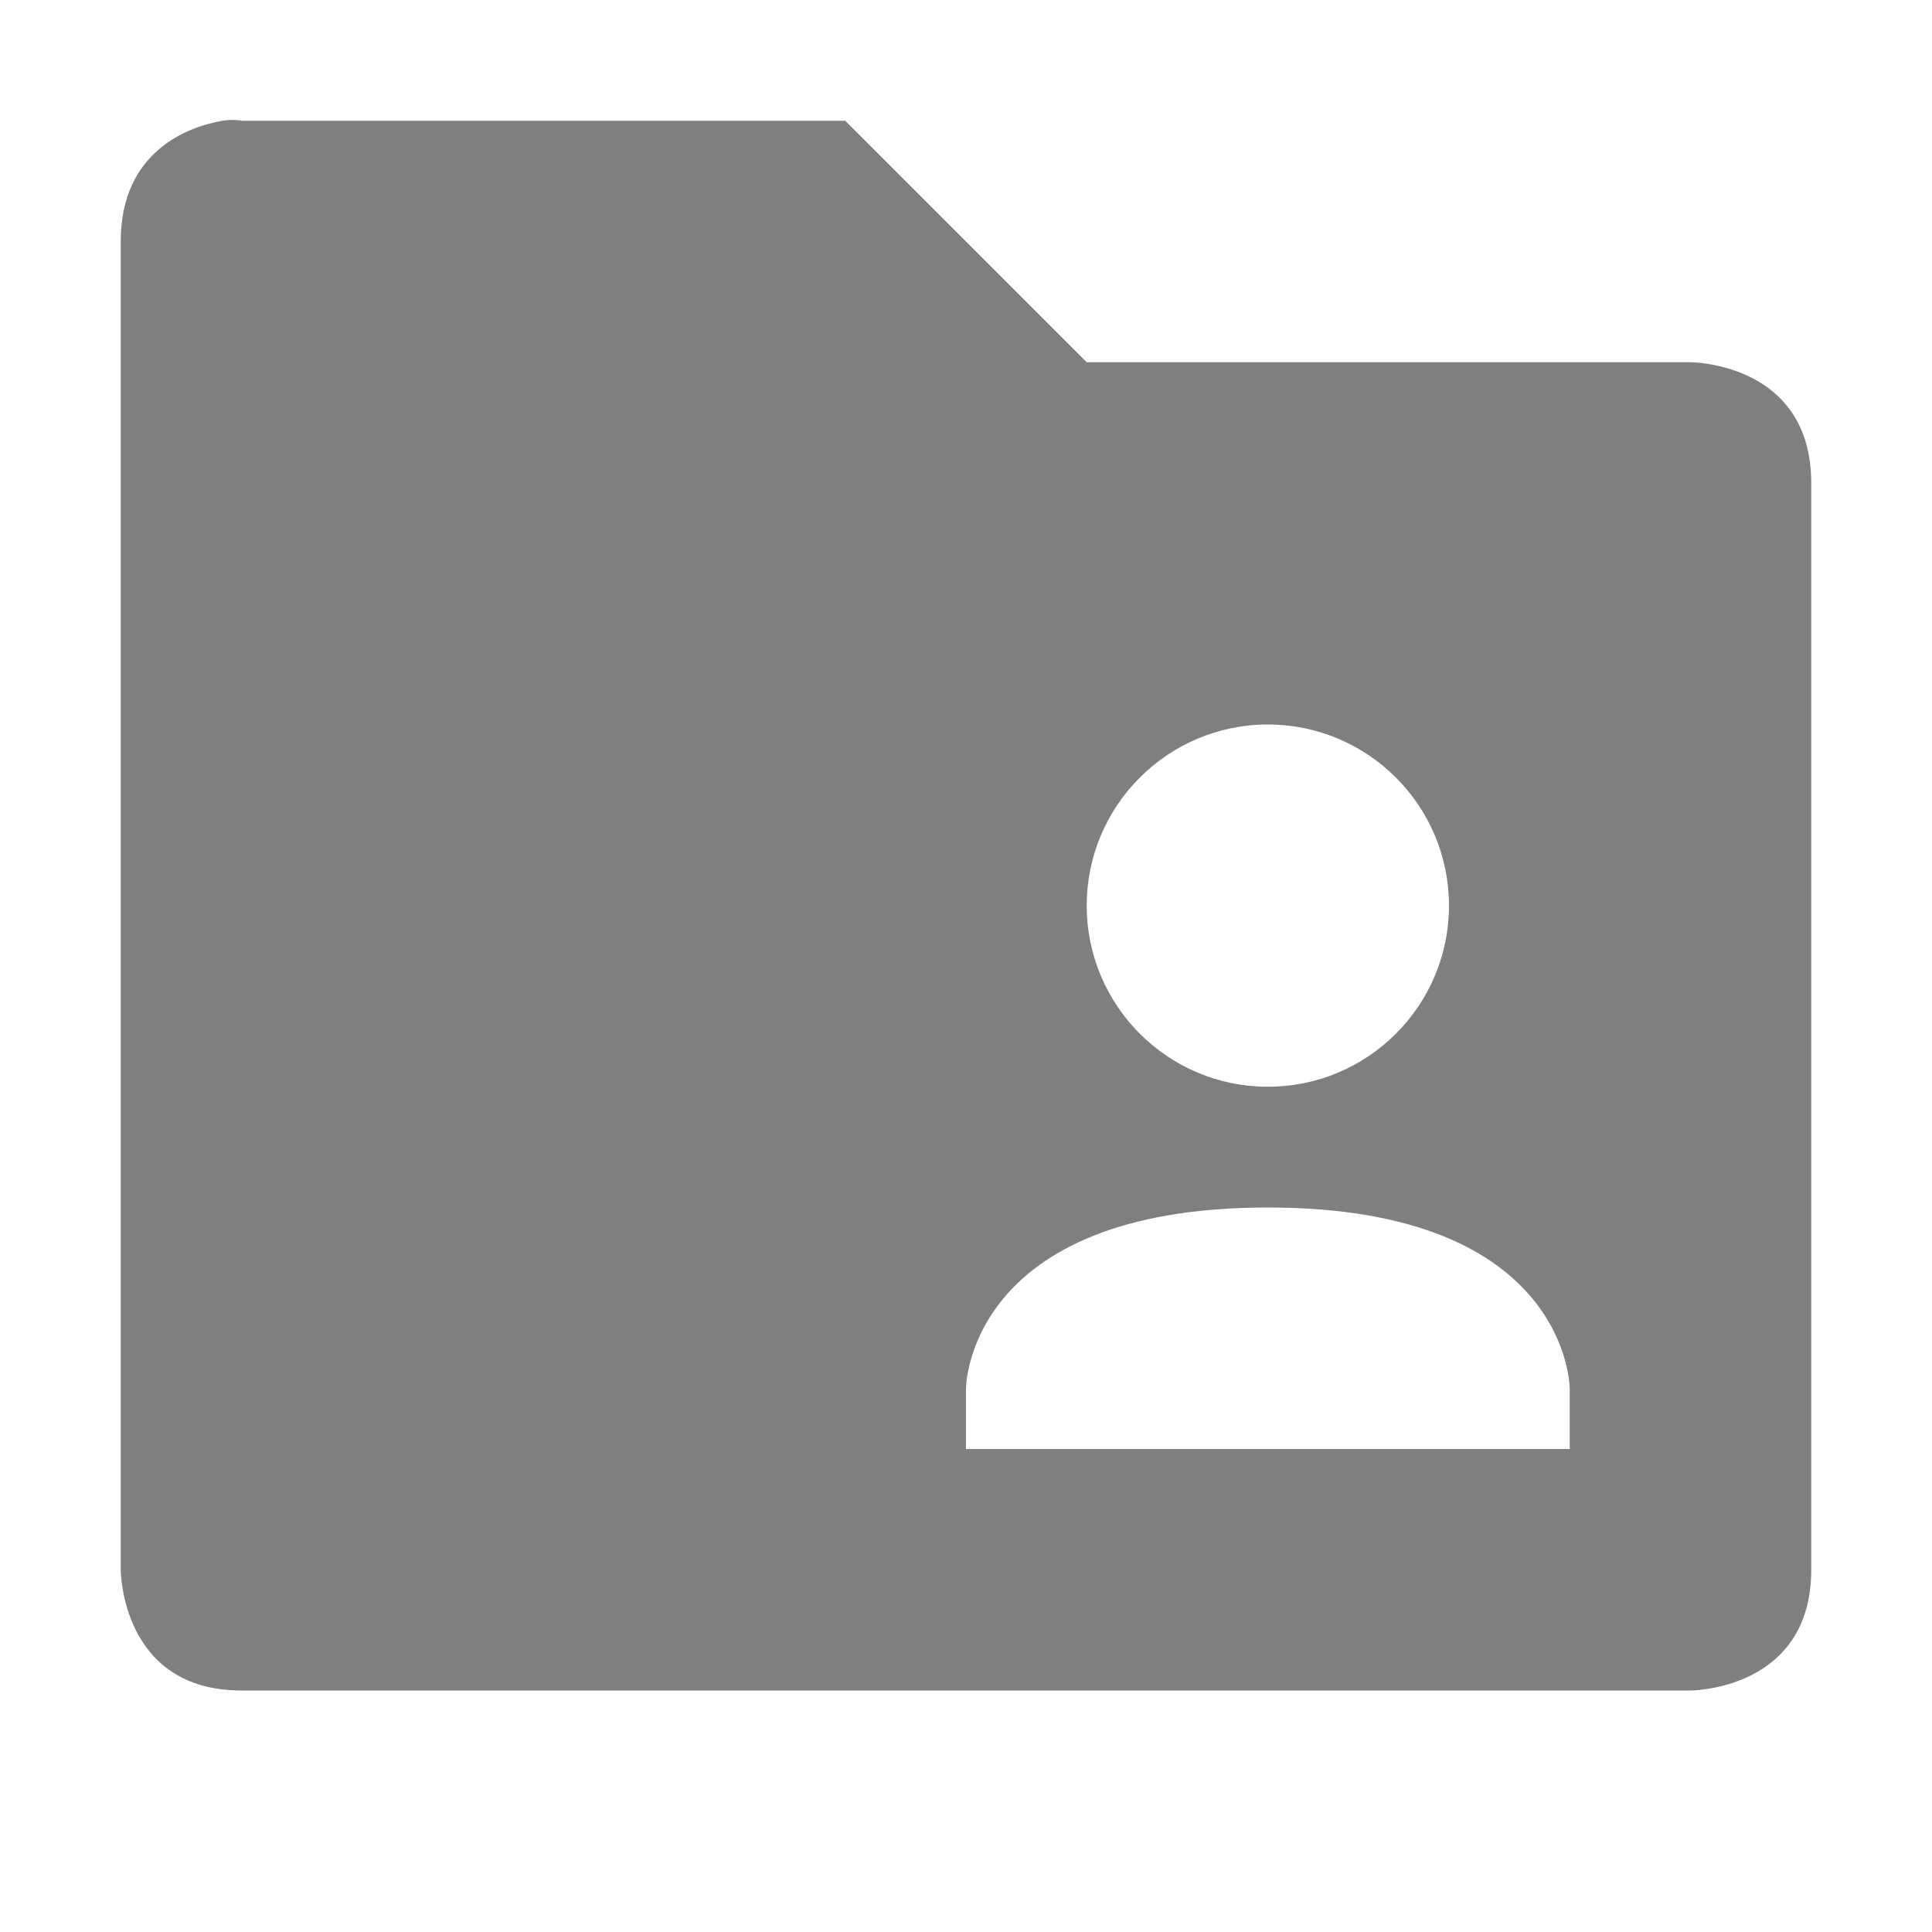
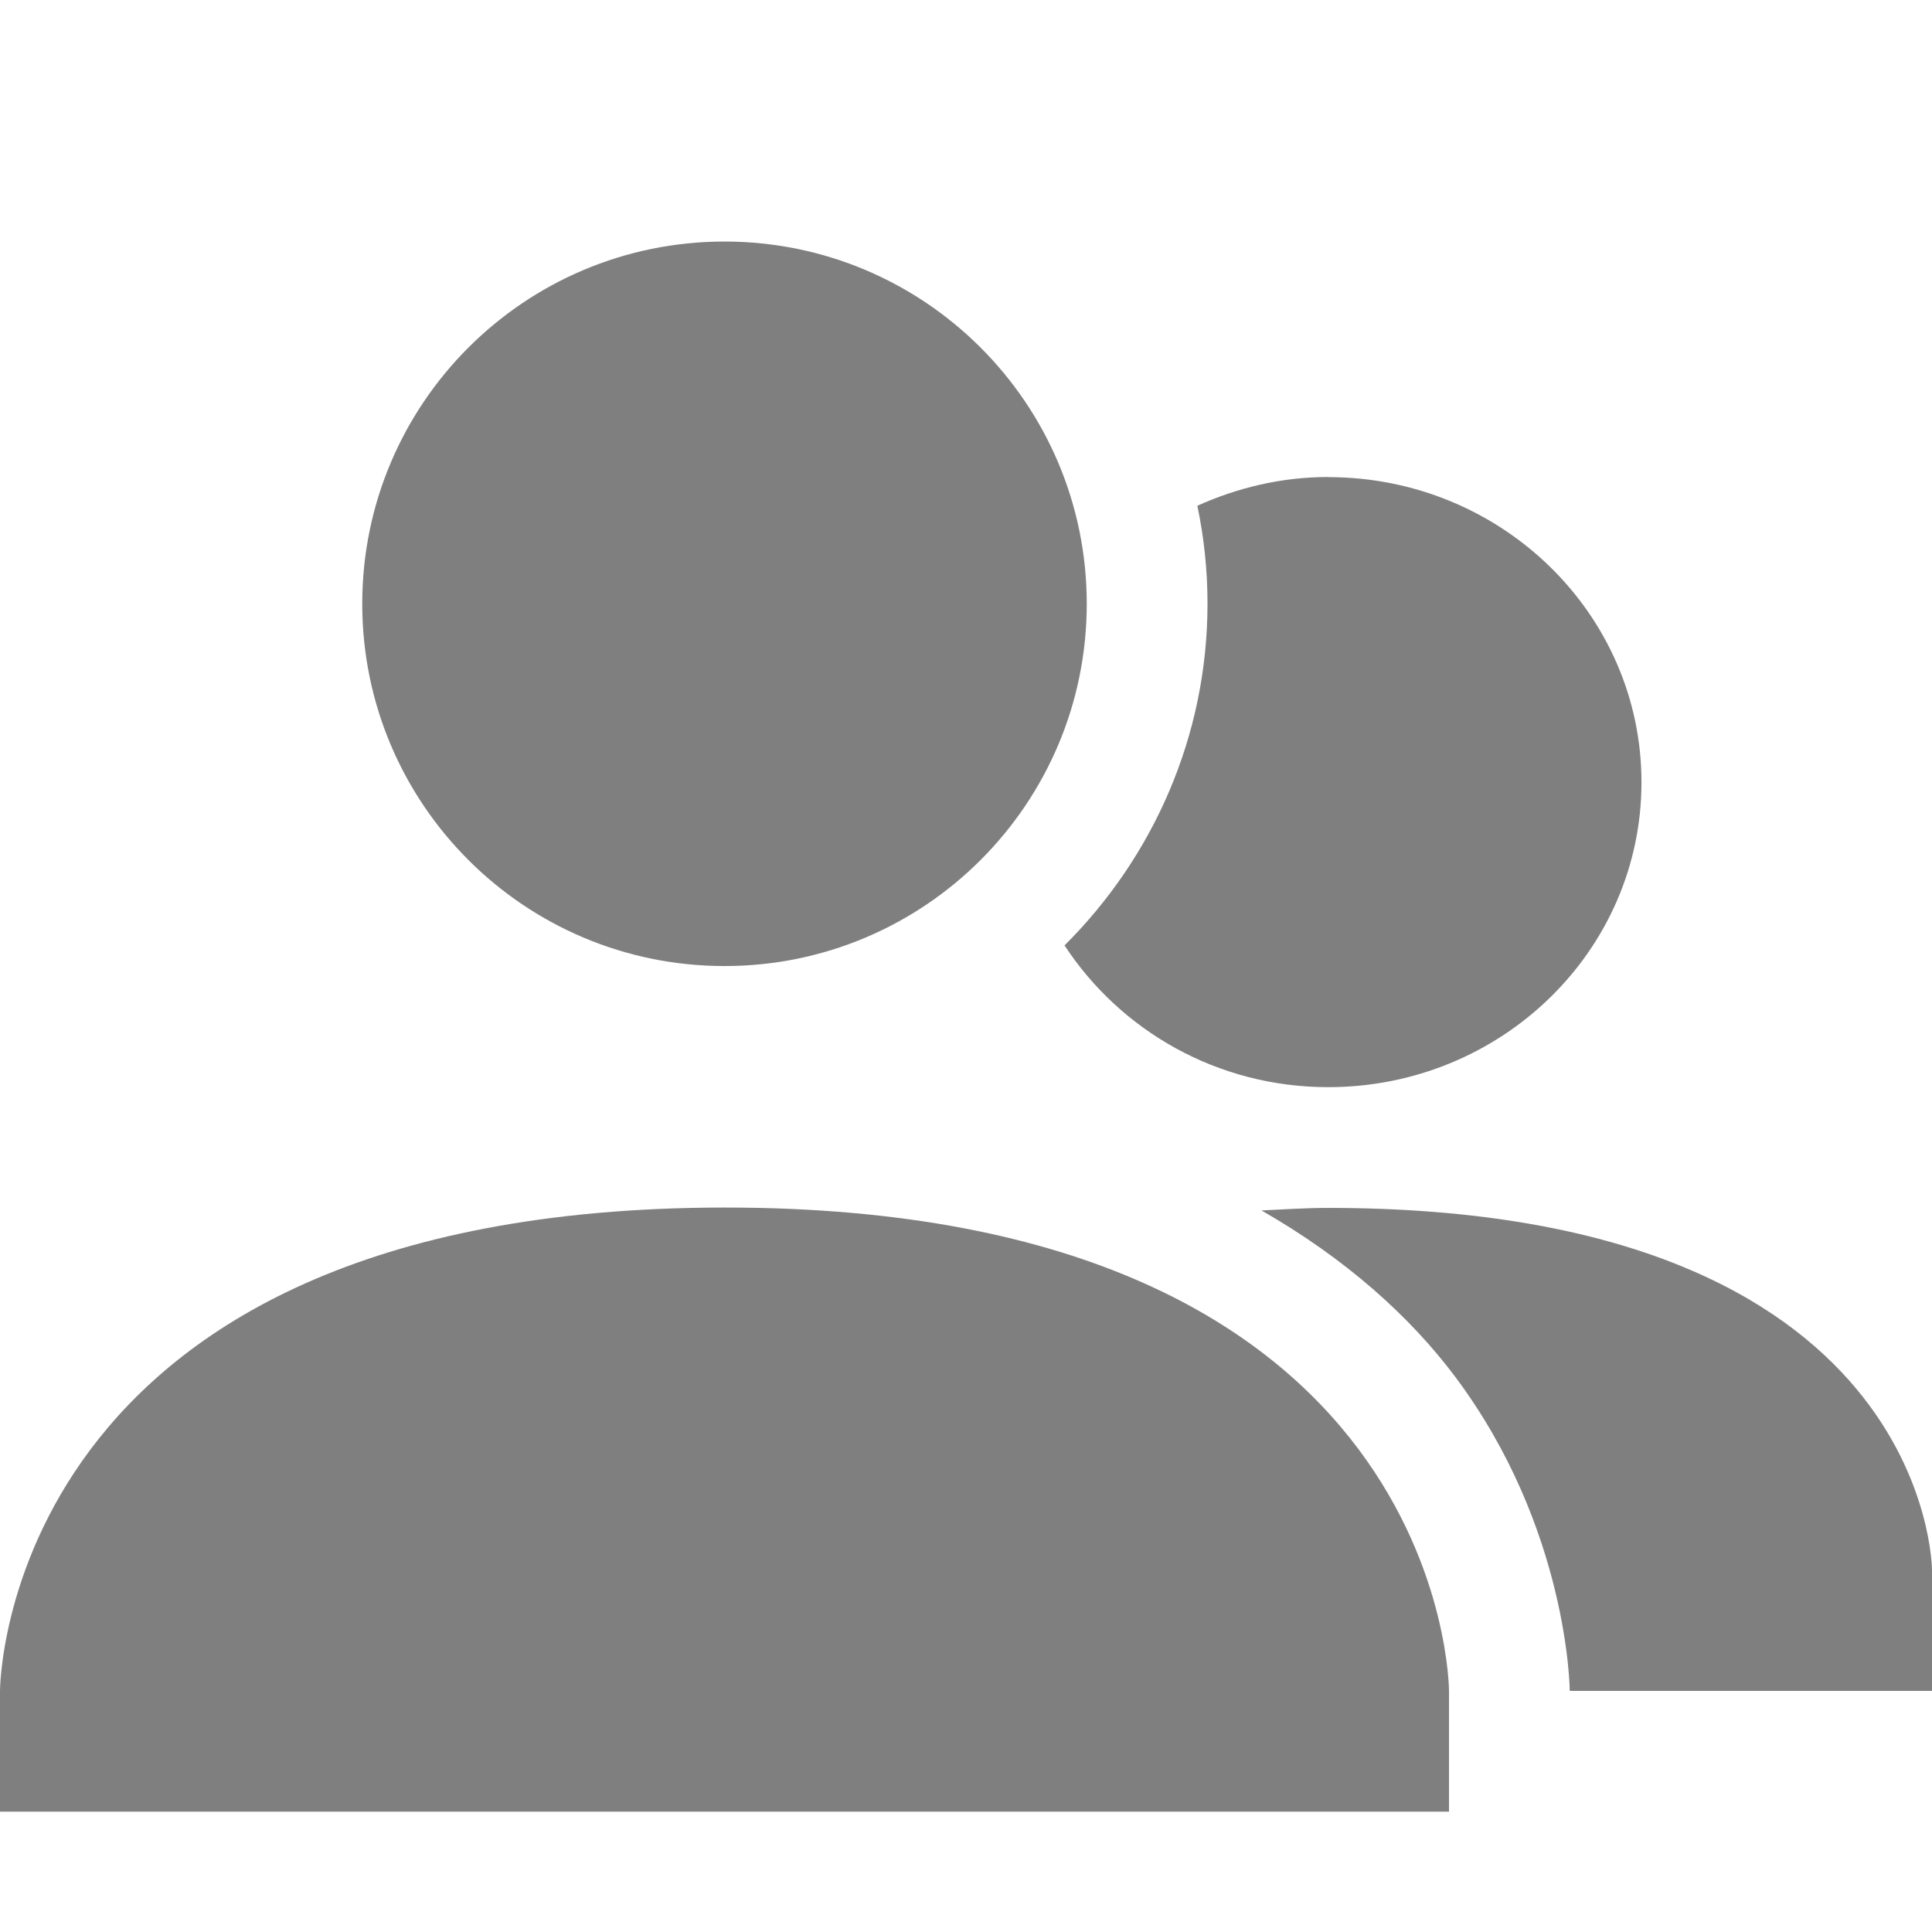
<svg xmlns="http://www.w3.org/2000/svg" xmlns:ns1="http://www.openswatchbook.org/uri/2009/osb" height="16" id="svg7384" style="enable-background:new" version="1.1" width="16">
  <defs id="defs7386">
    <linearGradient id="linearGradient5606" ns1:paint="solid">
      <stop id="stop5608" offset="0" style="stop-color:#000000;stop-opacity:1;" />
    </linearGradient>
-     <filter color-interpolation-filters="sRGB" id="filter7554">
+     <filter id="filter7554" style="color-interpolation-filters:sRGB">
      <feBlend id="feBlend7556" in2="BackgroundImage" mode="darken" />
    </filter>
  </defs>
-   <g id="layer9" style="display:inline" transform="translate(-769.0004,431)" />
-   <g id="layer10" style="display:inline;filter:url(#filter7554)" transform="translate(-769.0004,431)" />
-   <g id="layer1" style="display:inline" transform="translate(-528.0002,-186)">
-     <path d="M 529.844,187 C 529.562,187.047 529,187.25 529,188 l 0,11 c 0,0 0,1 1,1 l 12,0 c 0,0 1,0 1,-1 l 0,-9 c 0,-1 -1,-1 -1,-1 l -5,0 -2,-2 -5,0 c 0,0 -0.062,-0.016 -0.156,0 z m 8.656,5 c 0.828,0 1.5,0.672 1.5,1.5 0,0.828 -0.672,1.5 -1.5,1.5 -0.828,0 -1.5,-0.672 -1.5,-1.5 0,-0.828 0.672,-1.5 1.5,-1.5 z m 0,4 c 2.5,0 2.5,1.5 2.5,1.5 l 0,0.5 -5,0 0,-0.5 c 0,0 0,-1.5 2.5,-1.5 z" id="path6174" style="font-size:medium;font-style:normal;font-variant:normal;font-weight:normal;font-stretch:normal;text-indent:0;text-align:start;text-decoration:none;line-height:normal;letter-spacing:normal;word-spacing:normal;text-transform:none;direction:ltr;block-progression:tb;writing-mode:lr-tb;text-anchor:start;baseline-shift:baseline;color:#000000;fill:#000000;fill-opacity:1;stroke:none;stroke-width:2;marker:none;visibility:visible;display:inline;overflow:visible;enable-background:accumulate;font-family:Sans;-inkscape-font-specification:Sans;opacity:0.5" />
+   <g id="layer9" style="display:inline" transform="translate(-665.0002,-41.99664)" />
+   <g id="layer10" style="display:inline;filter:url(#filter7554)" transform="translate(-665.0002,-41.99664)" />
+   <g id="layer1" style="display:inline" transform="translate(-424,-658.9966)" />
+   <g id="layer14" style="display:inline" transform="translate(-665.0002,-41.99664)" />
+   <g id="layer15" style="display:inline" transform="translate(-665.0002,-41.99664)" />
+   <g id="g71291" style="display:inline" transform="translate(-665.0002,-41.99664)" />
+   <g id="layer2" style="display:inline" transform="translate(-424,-508.9966)" />
+   <g id="g6058" style="display:inline" transform="translate(-424,-508.9966)">
+     <g id="g4149" style="fill:#000000;fill-opacity:1;opacity:0.5">
+       <path style="color:#000000;font-style:normal;font-variant:normal;font-weight:normal;font-stretch:normal;font-size:medium;line-height:normal;font-family:Sans;-inkscape-font-specification:Sans;text-indent:0;text-align:start;text-decoration:none;text-decoration-line:none;letter-spacing:normal;word-spacing:normal;text-transform:none;direction:ltr;block-progression:tb;writing-mode:lr-tb;baseline-shift:baseline;text-anchor:start;display:inline;overflow:visible;visibility:visible;fill:#000000;fill-opacity:1;stroke:none;stroke-width:2;marker:none;enable-background:accumulate" id="path6174-9" d="m 435,512.947 c -0.388,0 -0.753,0.089 -1.084,0.238 0.055,0.262 0.084,0.533 0.084,0.811 0,1.102 -0.454,2.104 -1.184,2.83 C 433.277,517.53 434.079,518 435,518 c 1.433,0 2.594,-1.13 2.594,-2.525 0,-1.395 -1.161,-2.527 -2.594,-2.527 z M 435,519 c -0.196,0 -0.372,0.013 -0.553,0.021 0.698,0.4 1.229,0.877 1.604,1.377 C 436.993,521.656 437,523 437,523 l 3,0 0,-1 c 0,0 0,-3 -5,-3 z" />
+       <path style="color:#000000;font-style:normal;font-variant:normal;font-weight:normal;font-stretch:normal;font-size:medium;line-height:normal;font-family:Sans;-inkscape-font-specification:Sans;text-indent:0;text-align:start;text-decoration:none;text-decoration-line:none;letter-spacing:normal;word-spacing:normal;text-transform:none;direction:ltr;block-progression:tb;writing-mode:lr-tb;baseline-shift:baseline;text-anchor:start;display:inline;overflow:visible;visibility:visible;fill:#000000;fill-opacity:1;stroke:none;stroke-width:2;marker:none;enable-background:accumulate" id="path6174-8-0" d="m 430,510.997 c 1.657,0 3,1.343 3,3 0,1.657 -1.343,3 -3,3 -1.657,0 -3,-1.343 -3,-3 0,-1.657 1.343,-3 3,-3 z m 0,8 C 436,518.994 436,523 436,523 l 0,1 -12,0 0,-1 c 0,0 0,-4 6,-4.003 z" />
+     </g>
  </g>
-   <g id="layer14" style="display:inline" transform="translate(-769.0004,431)" />
-   <g id="layer15" style="display:inline" transform="translate(-769.0004,431)" />
-   <g id="g71291" style="display:inline" transform="translate(-769.0004,431)" />
-   <g id="layer2" style="display:inline" transform="translate(-528.0002,-36)" />
-   <g id="g6058" style="display:inline" transform="translate(-528.0002,-36)" />
-   <g id="layer12" style="display:inline" transform="translate(-769.0004,431)" />
+   <g id="layer12" style="display:inline" transform="translate(-665.0002,-41.99664)" />
</svg>
